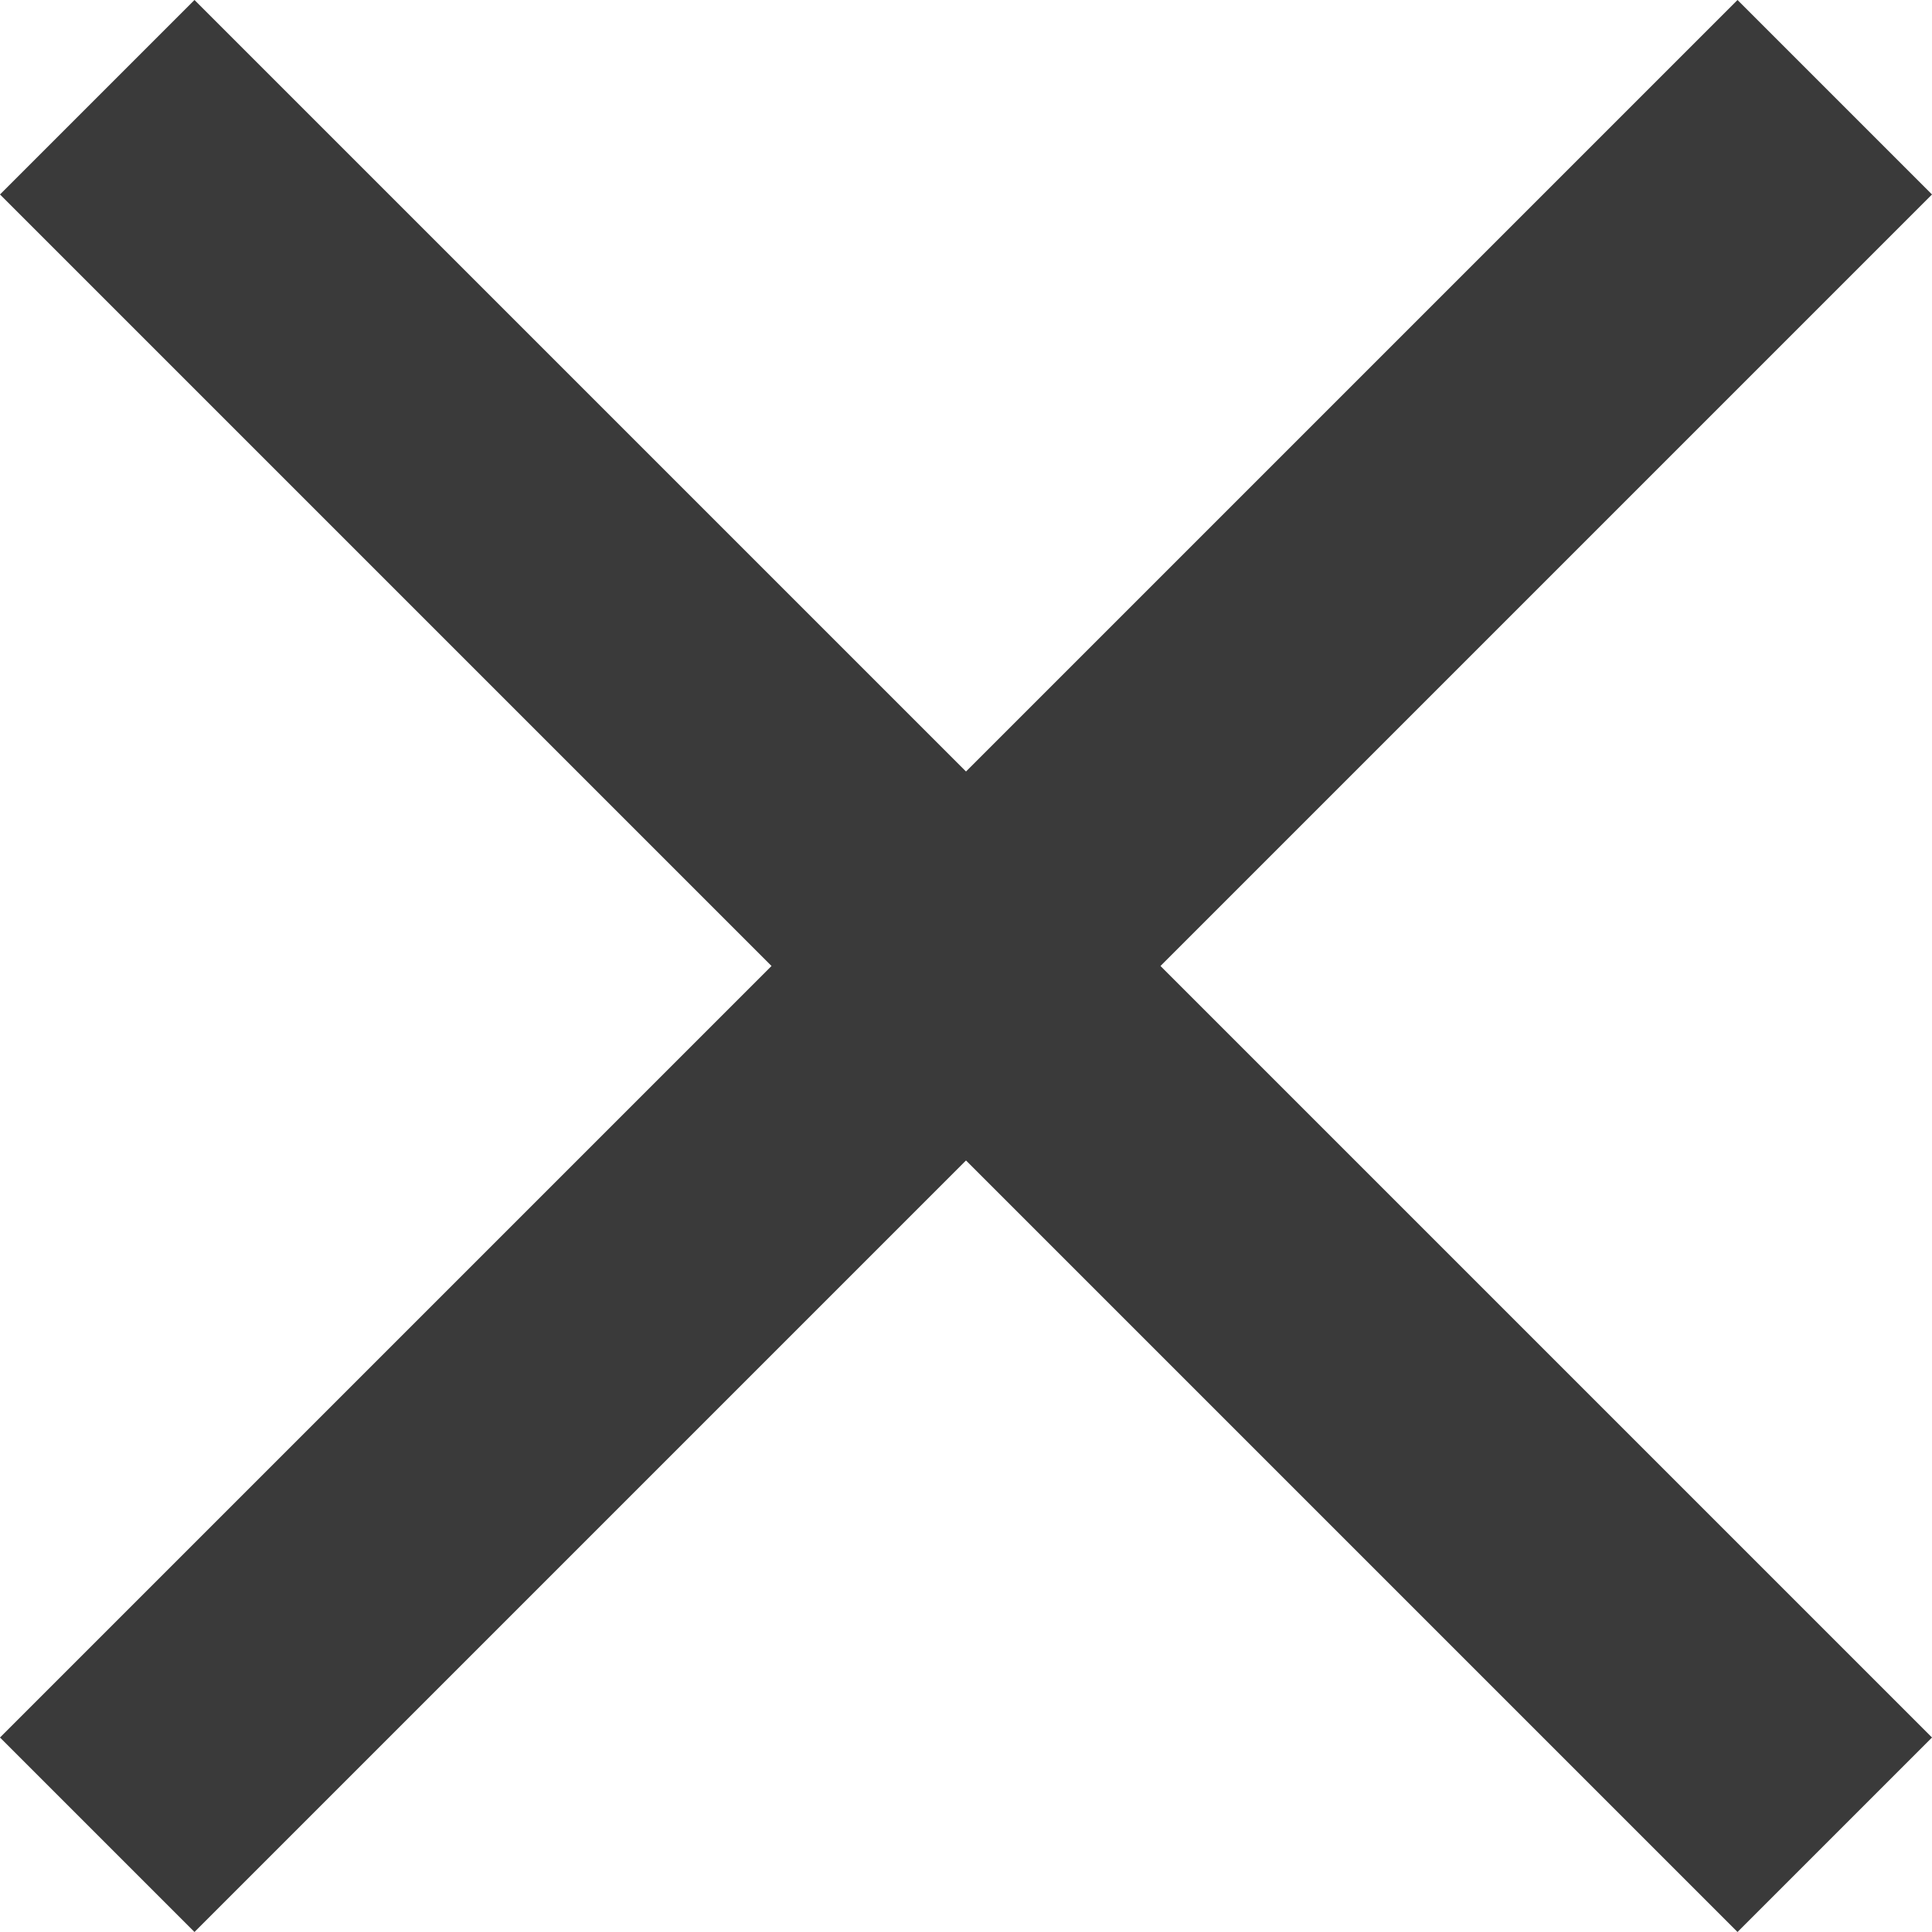
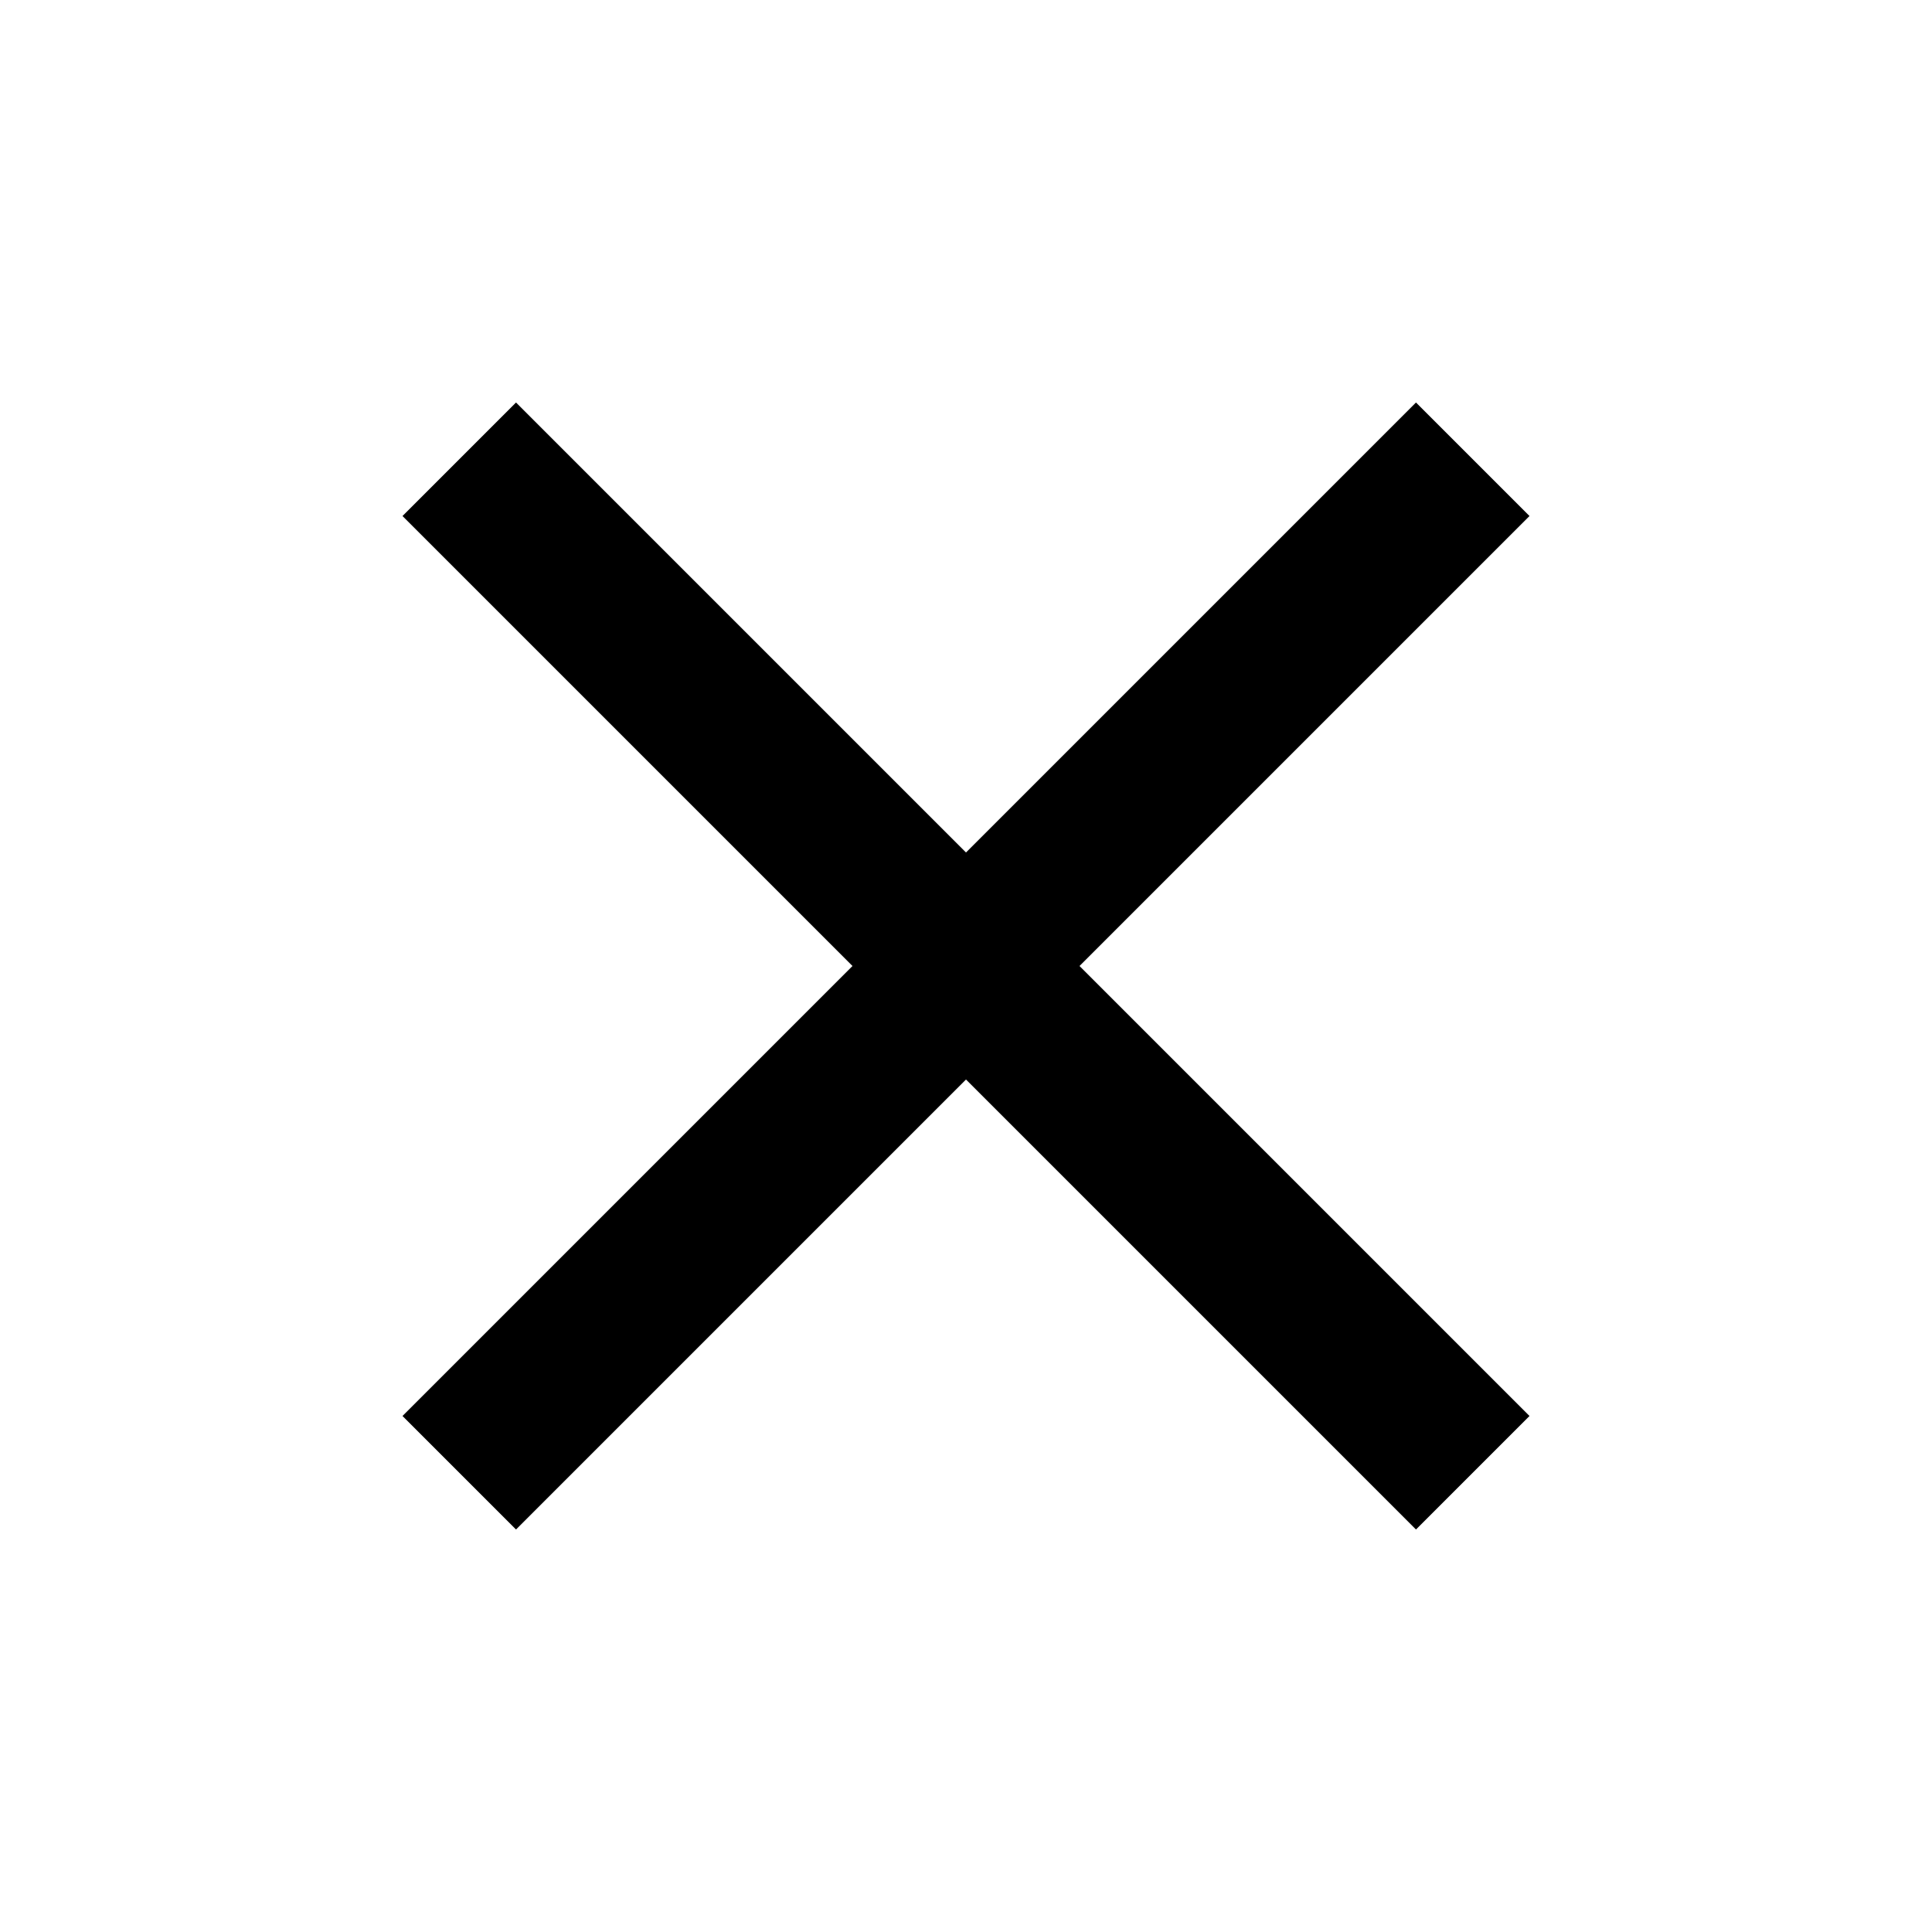
- <svg xmlns="http://www.w3.org/2000/svg" width="9px" height="9px" viewBox="0 0 9 9" version="1.1">
-   <defs />
-   <g id="Log-In" stroke="none" stroke-width="1" fill="none" fill-rule="evenodd">
-     <g id="Login-Modal-Copy-5" transform="translate(-629, -123)" fill="#3A3A3A">
-       <polygon id="Shape-Copy-3" points="638 123.906 637.094 123 633.5 126.594 629.906 123 629 123.906 632.594 127.5 629 131.094 629.906 132 633.5 128.406 637.094 132 638 131.094 634.406 127.5" />
-     </g>
-   </g>
+ <svg xmlns="http://www.w3.org/2000/svg" fill="#000000" height="24" viewBox="0 0 24 24" width="24">
+   <path d="M19 6.41L17.59 5 12 10.59 6.41 5 5 6.41 10.59 12 5 17.59 6.41 19 12 13.41 17.59 19 19 17.59 13.41 12z" />
+   <path d="M0 0h24v24H0z" fill="none" />
</svg>
